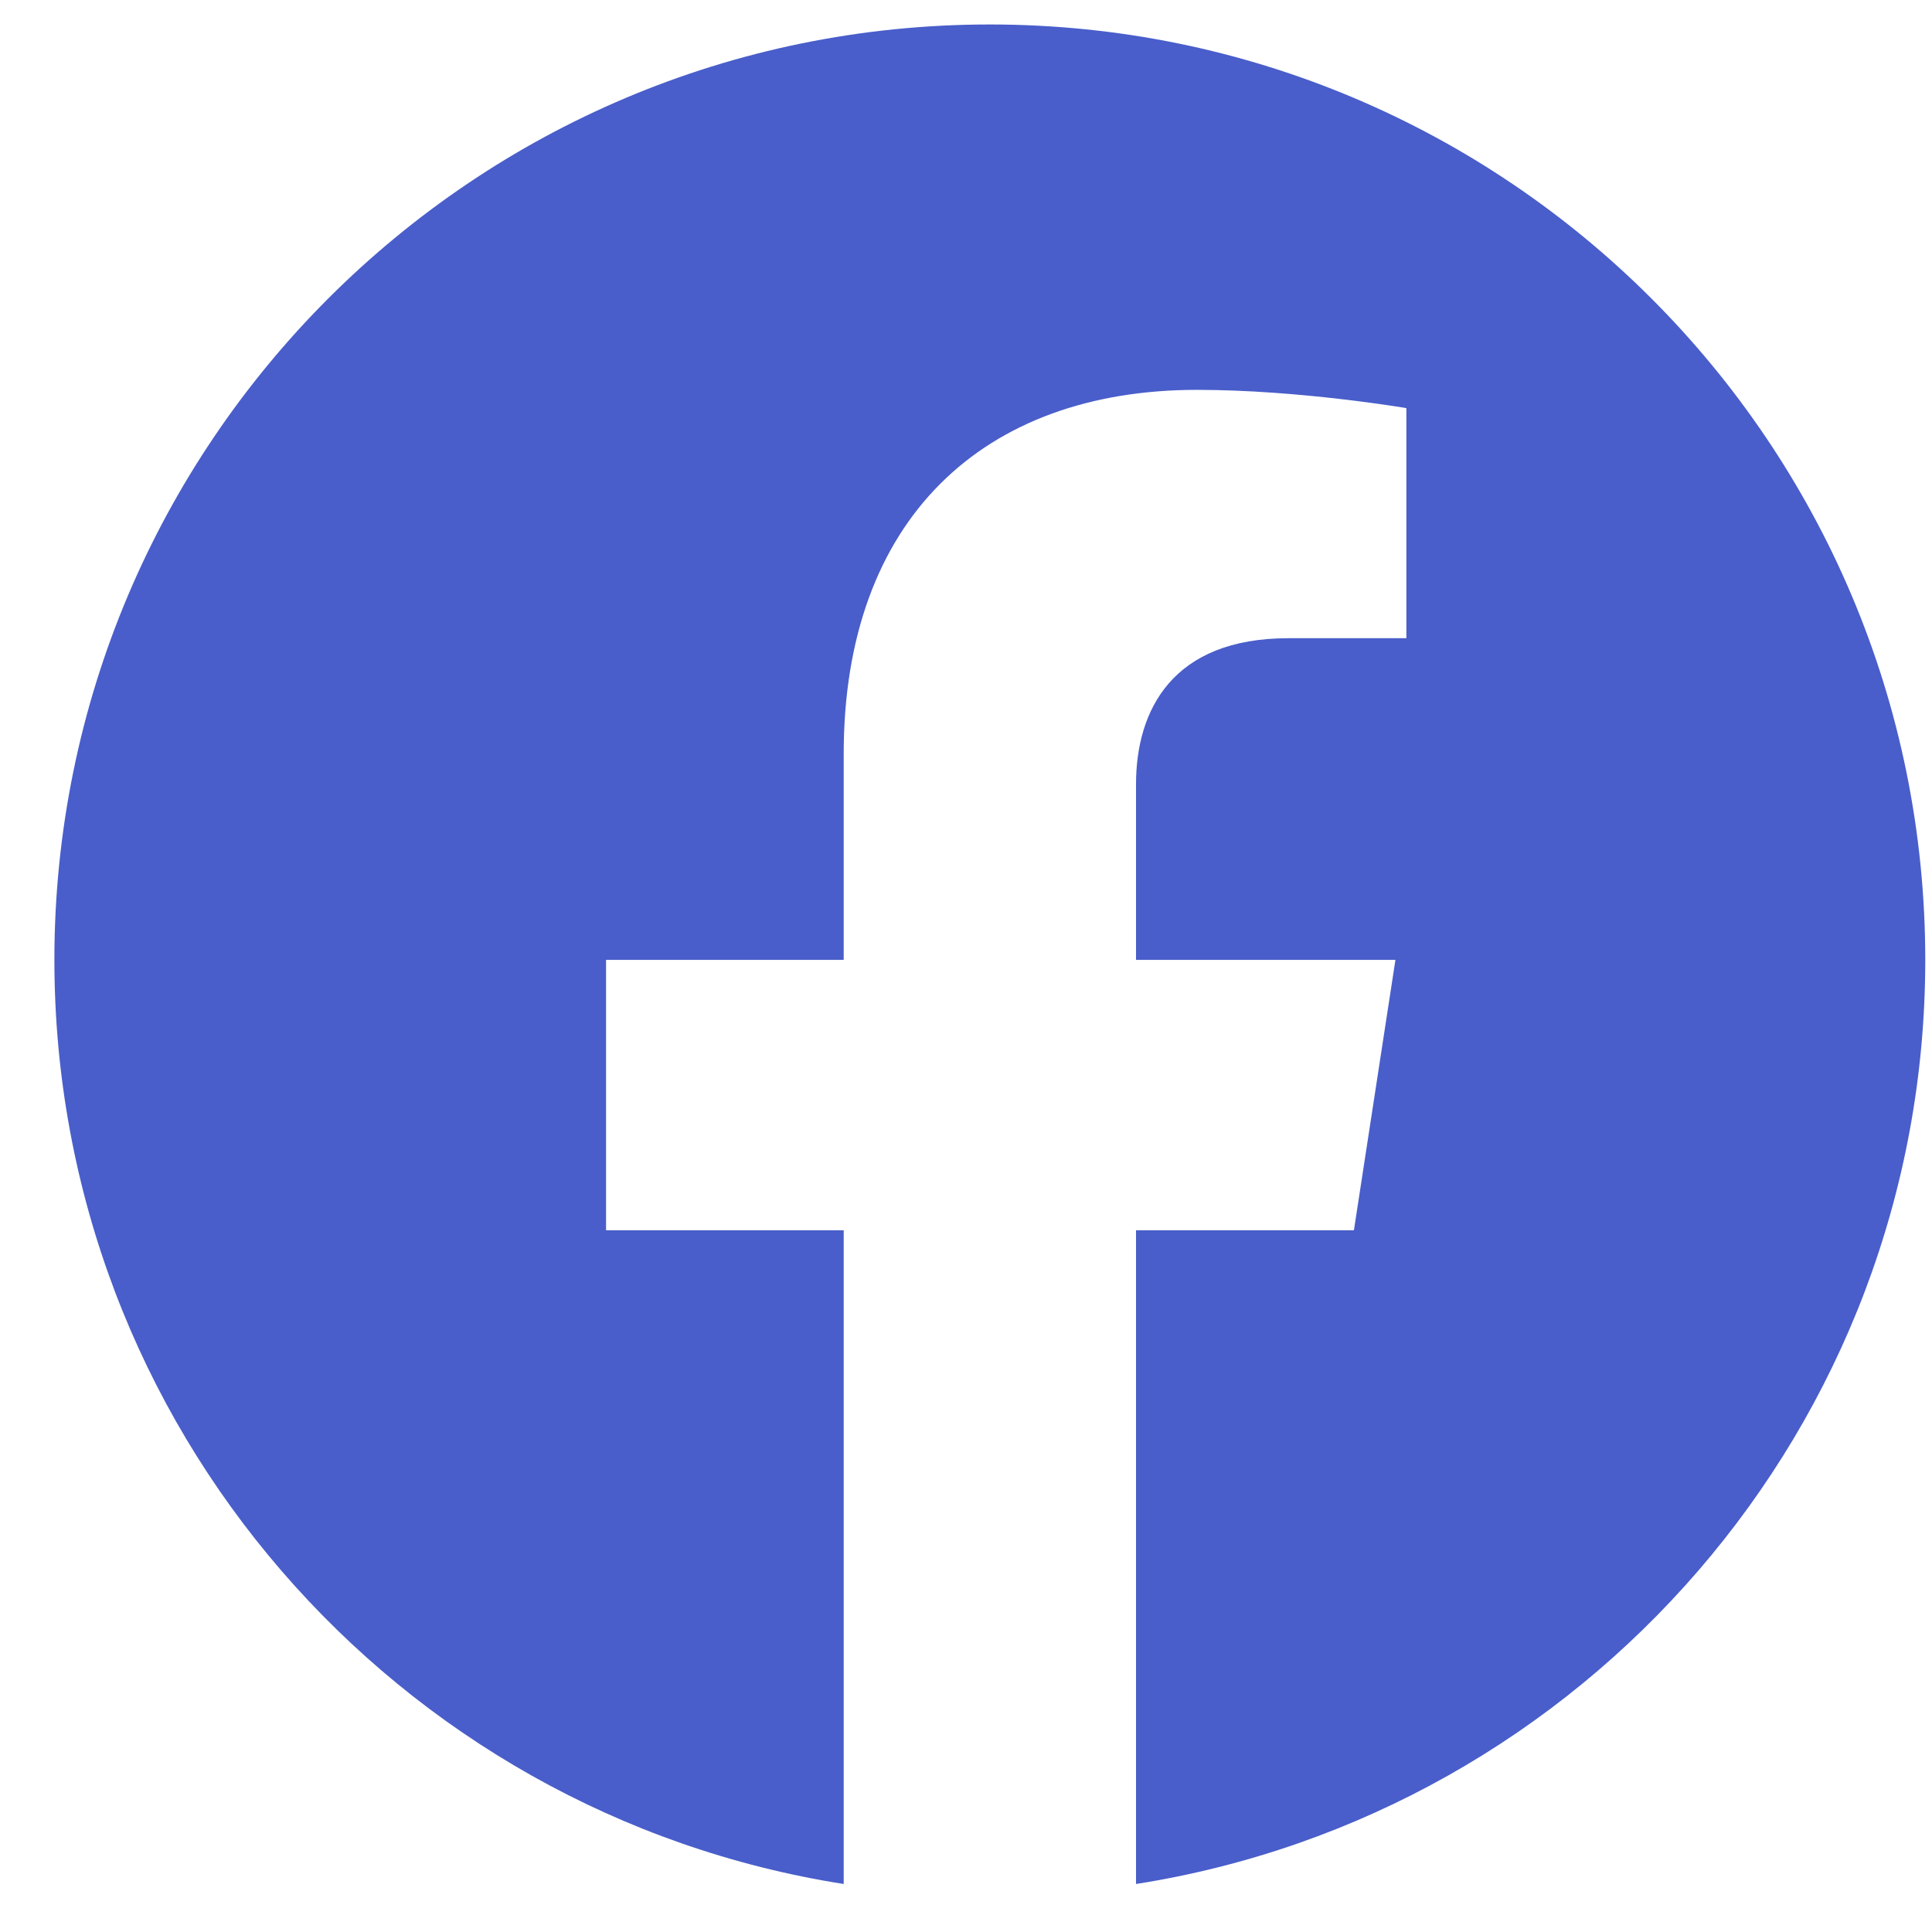
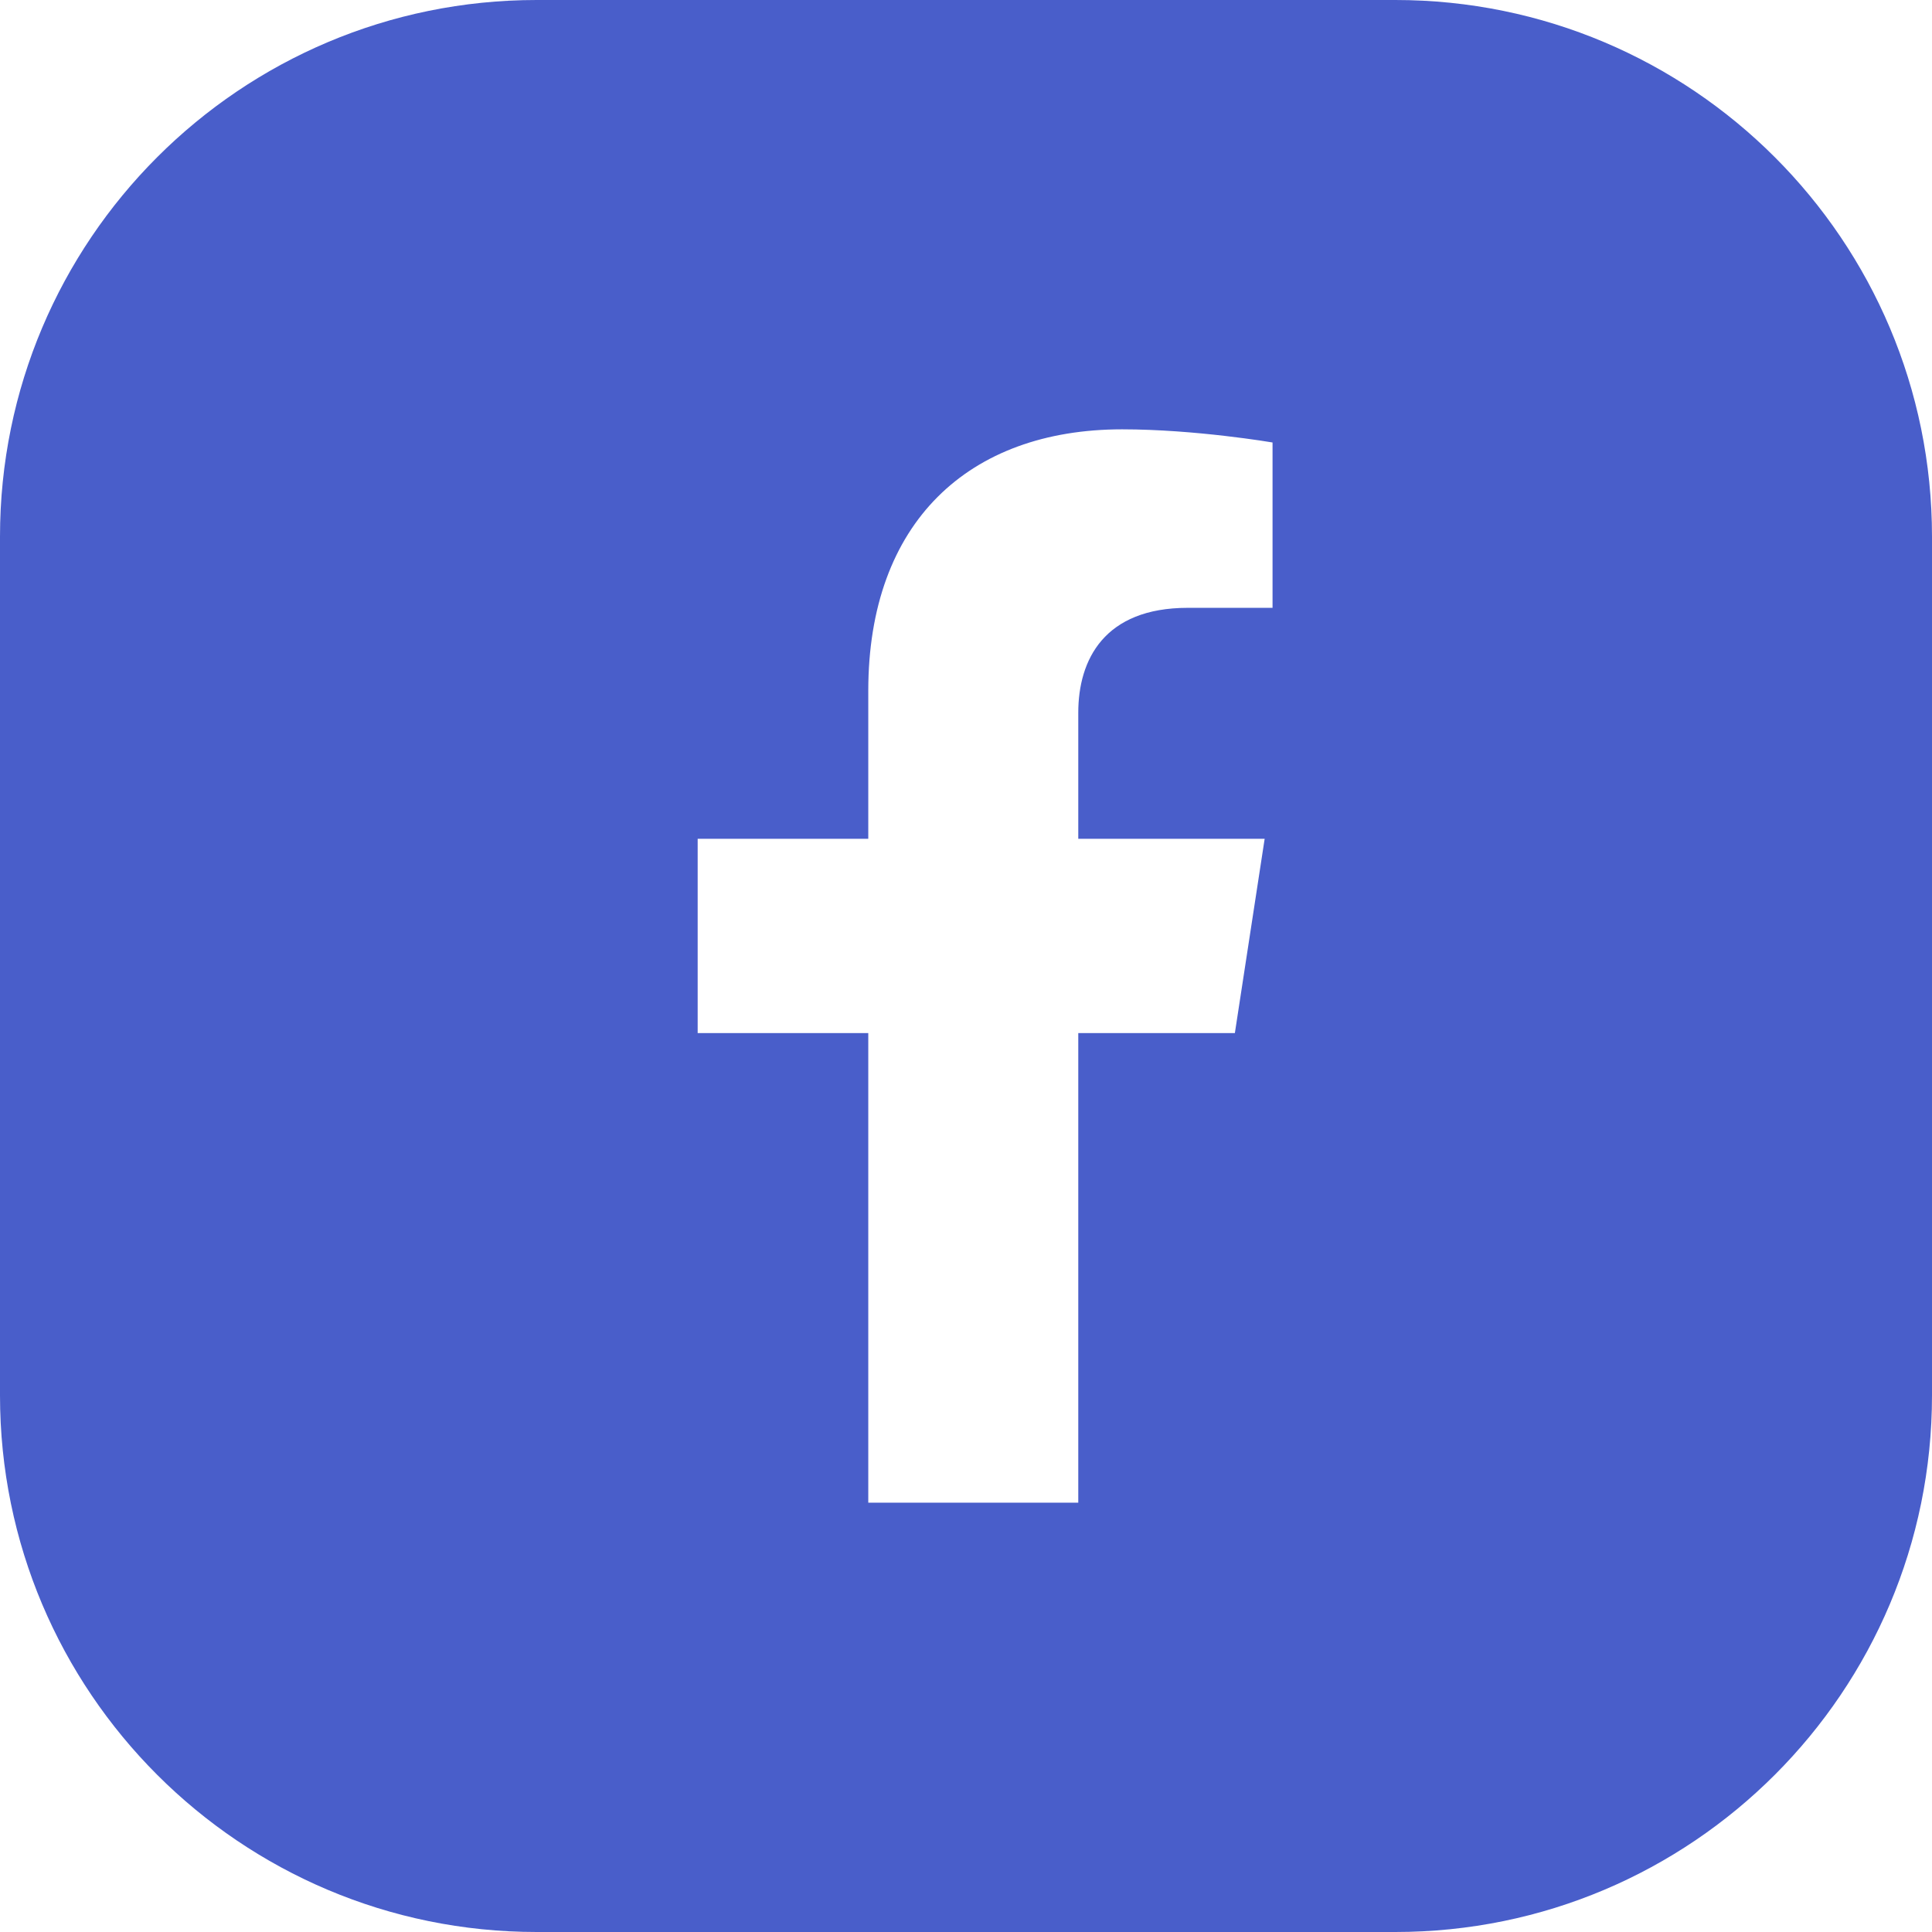
- <svg xmlns="http://www.w3.org/2000/svg" width="33" height="33" viewBox="0 0 33 33" fill="none">
-   <path d="M32.885 16.395C32.885 7.569 25.734 0.418 16.907 0.418C8.081 0.418 0.929 7.569 0.929 16.395C0.929 24.37 6.772 30.98 14.411 32.18V21.014H10.352V16.395H14.411V12.875C14.411 8.871 16.794 6.659 20.445 6.659C22.194 6.659 24.022 6.971 24.022 6.971V10.901H22.007C20.023 10.901 19.404 12.133 19.404 13.396V16.395H23.835L23.126 21.014H19.404V32.18C27.042 30.98 32.885 24.37 32.885 16.395Z" fill="#495ECA" />
+ <svg xmlns="http://www.w3.org/2000/svg" width="36" height="36" viewBox="0 0 36 36" fill="none">
+   <path fill-rule="evenodd" clip-rule="evenodd" d="M10 0C4.477 0 0 4.477 0 10V26C0 31.523 4.477 36 10 36H26C31.523 36 36 31.523 36 26V10C36 4.477 31.523 0 26 0H10ZM23.565 15.63L23.01 19.25H20.092V28H16.179V19.25H13V15.63H16.179V12.872C16.179 9.734 18.049 8 20.909 8C22.279 8 23.712 8.245 23.712 8.245V11.326H22.133C20.577 11.326 20.092 12.291 20.092 13.282V15.63H23.565Z" fill="#495ECA" />
</svg>
